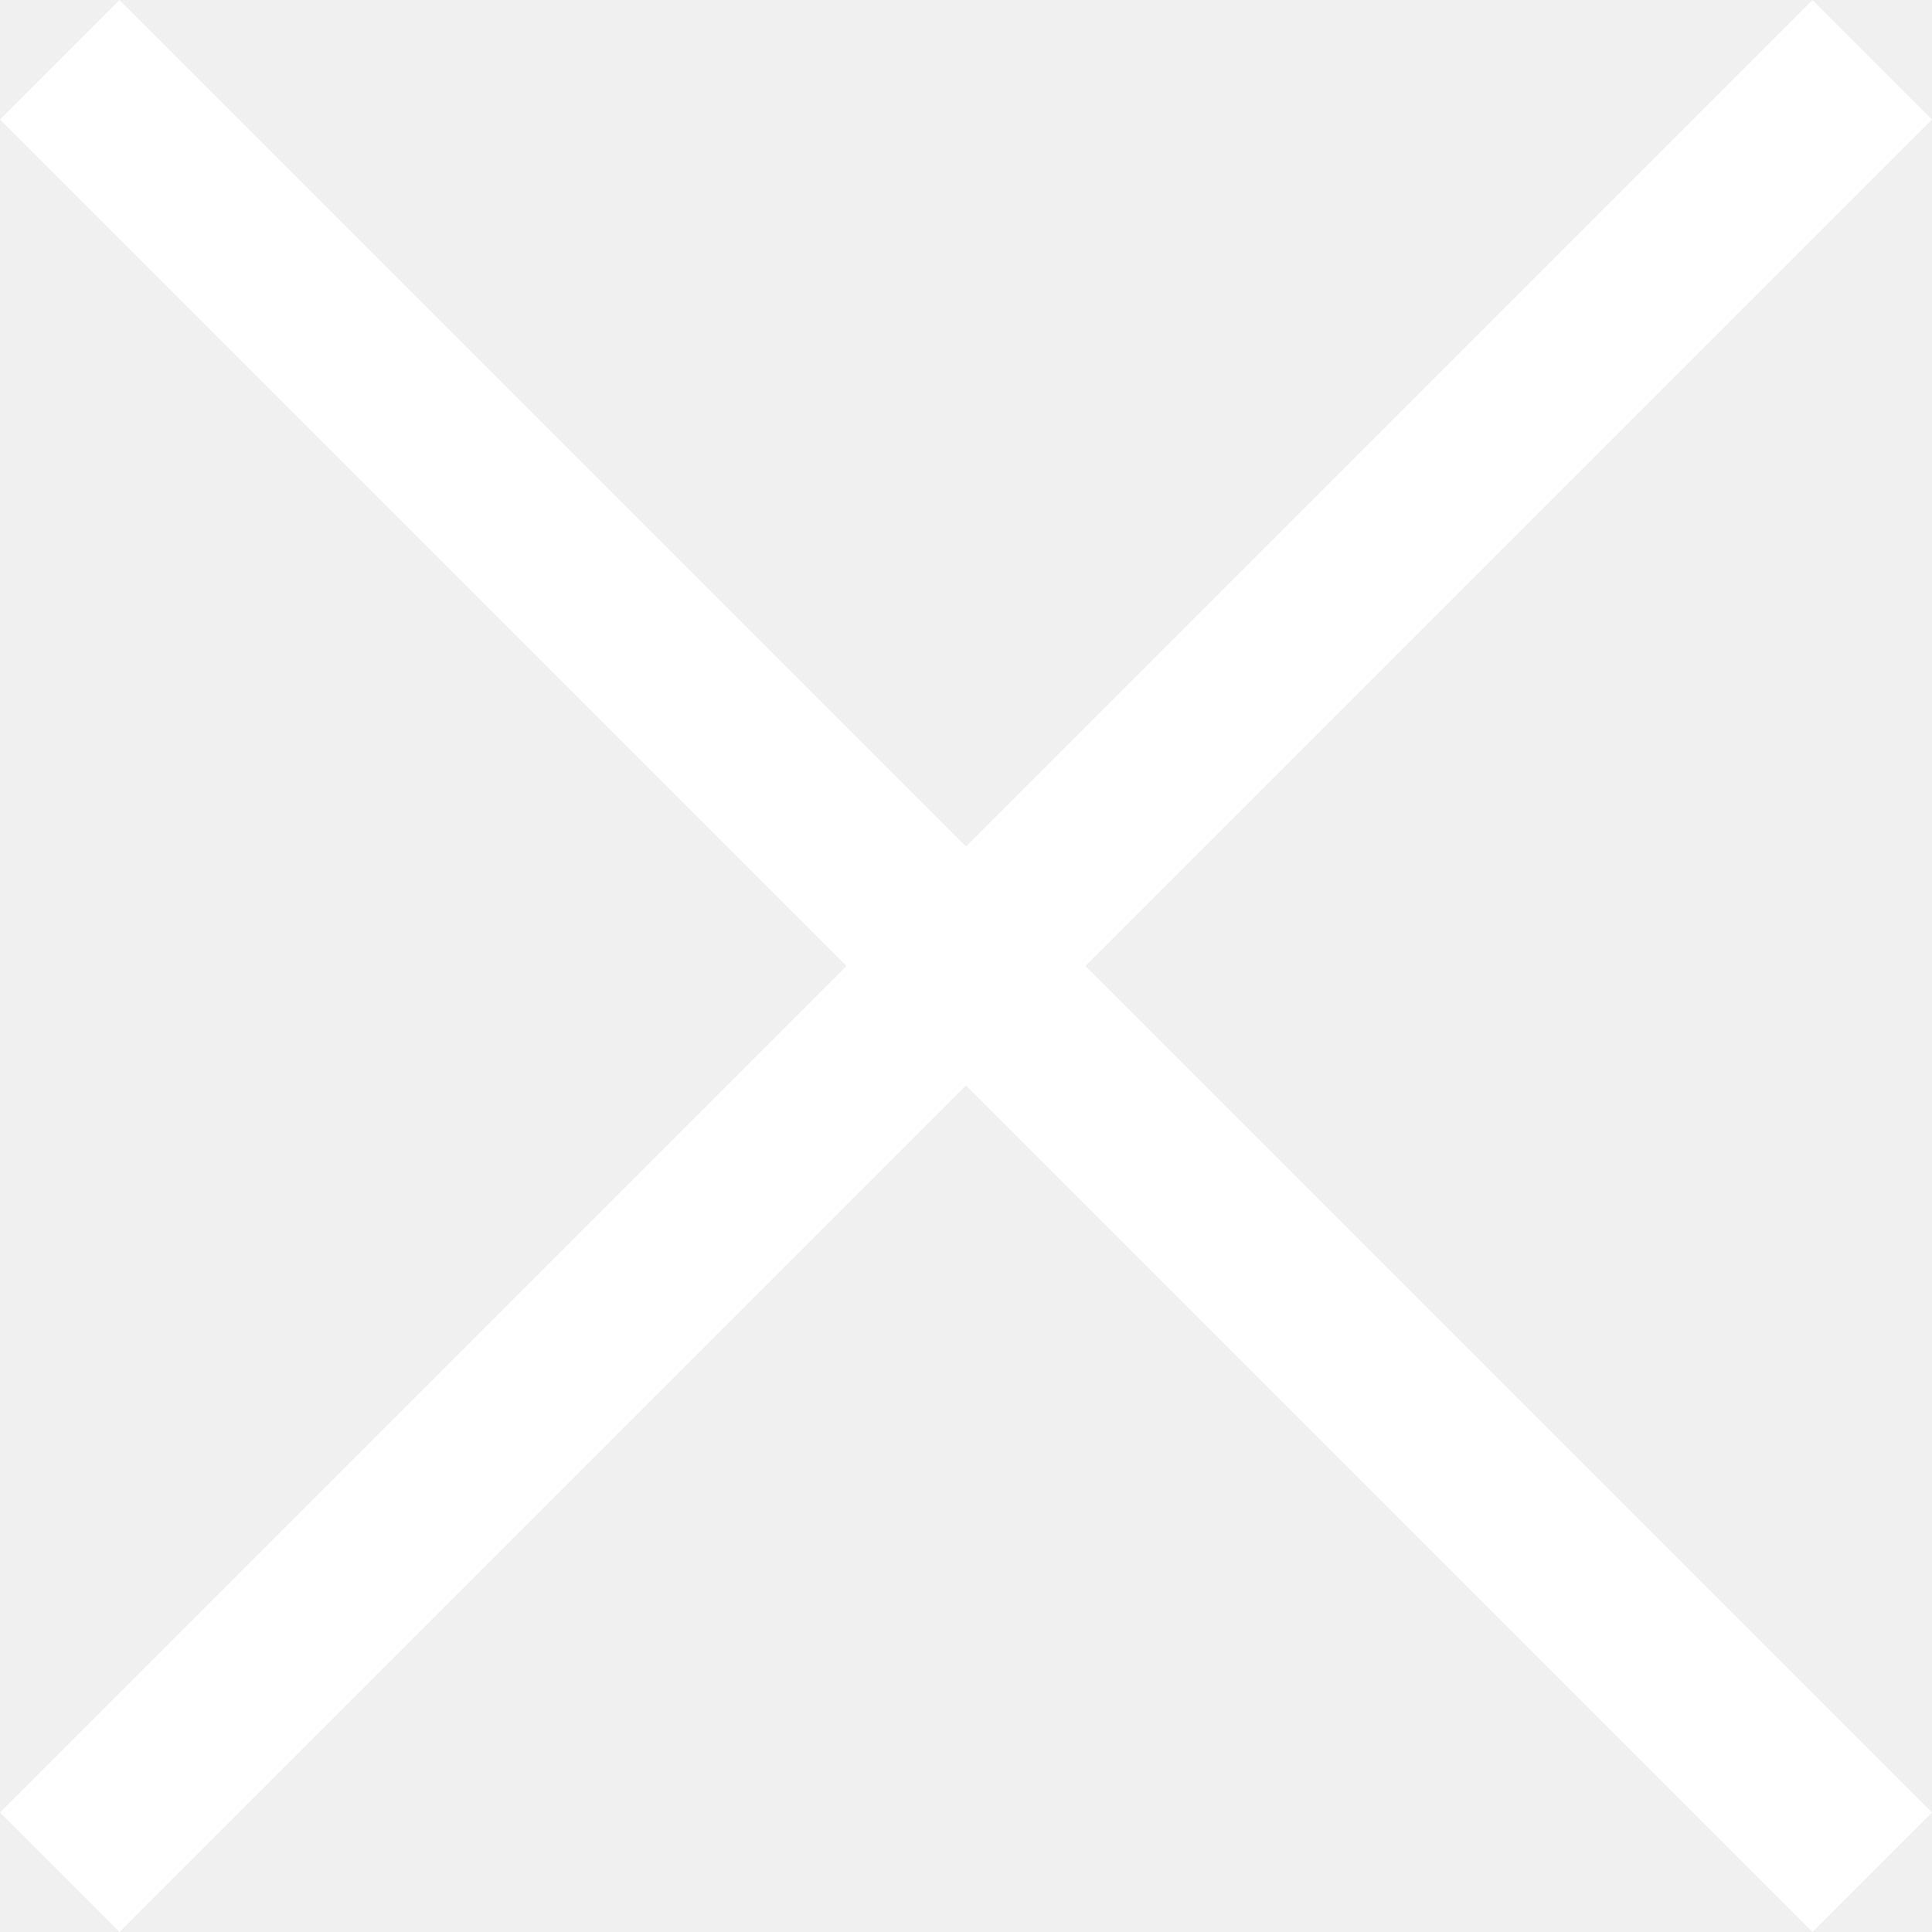
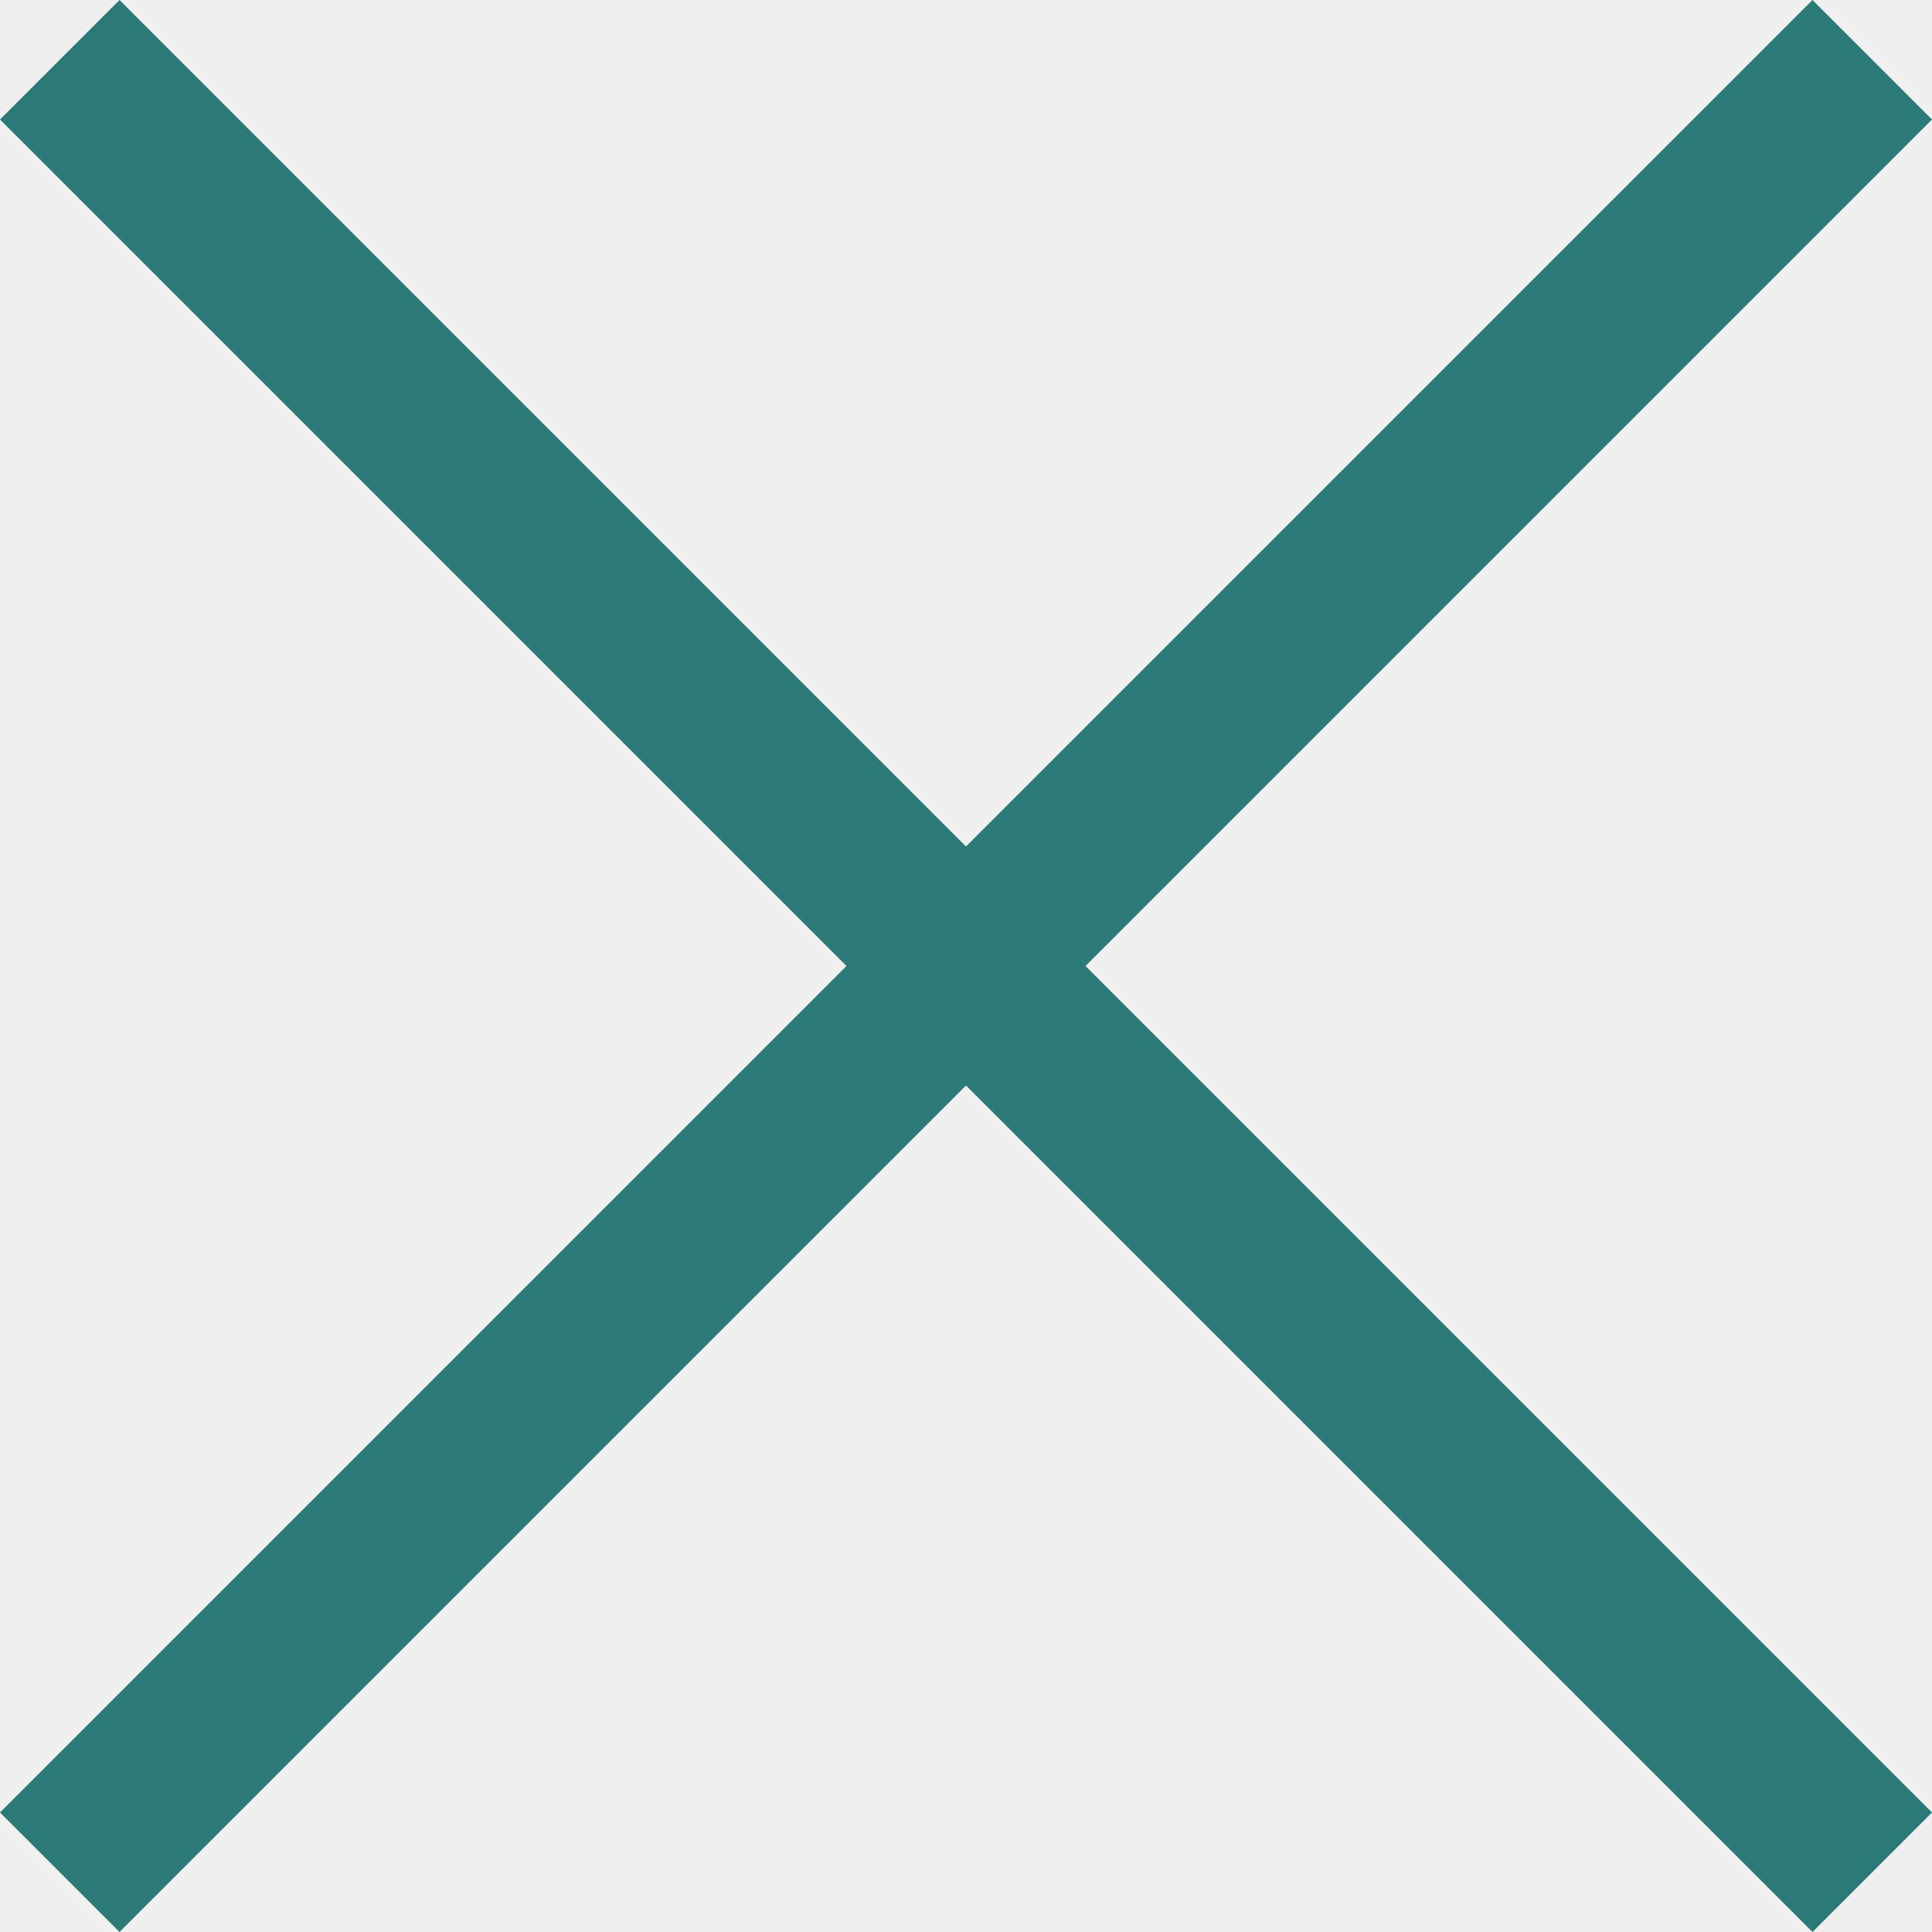
<svg xmlns="http://www.w3.org/2000/svg" version="1.1" id="Layer_1" x="0px" y="0px" viewBox="0 0 342.947 342.947" style="enable-background:new 0 0 342.947 342.947;" xml:space="preserve">
-   <polygon points="342.947,21.213 321.734,0 171.473,150.26 21.213,0 0,21.213 150.26,171.473 0,321.734 21.213,342.947   171.473,192.686 321.734,342.947 342.947,321.734 192.686,171.473 " fill="#ffffff" />
+   <polygon points="342.947,21.213 321.734,0 171.473,150.26 21.213,0 0,21.213 150.26,171.473 0,321.734 21.213,342.947   171.473,192.686 321.734,342.947 342.947,321.734 192.686,171.473 " fill="#2b7a78" />
</svg>
